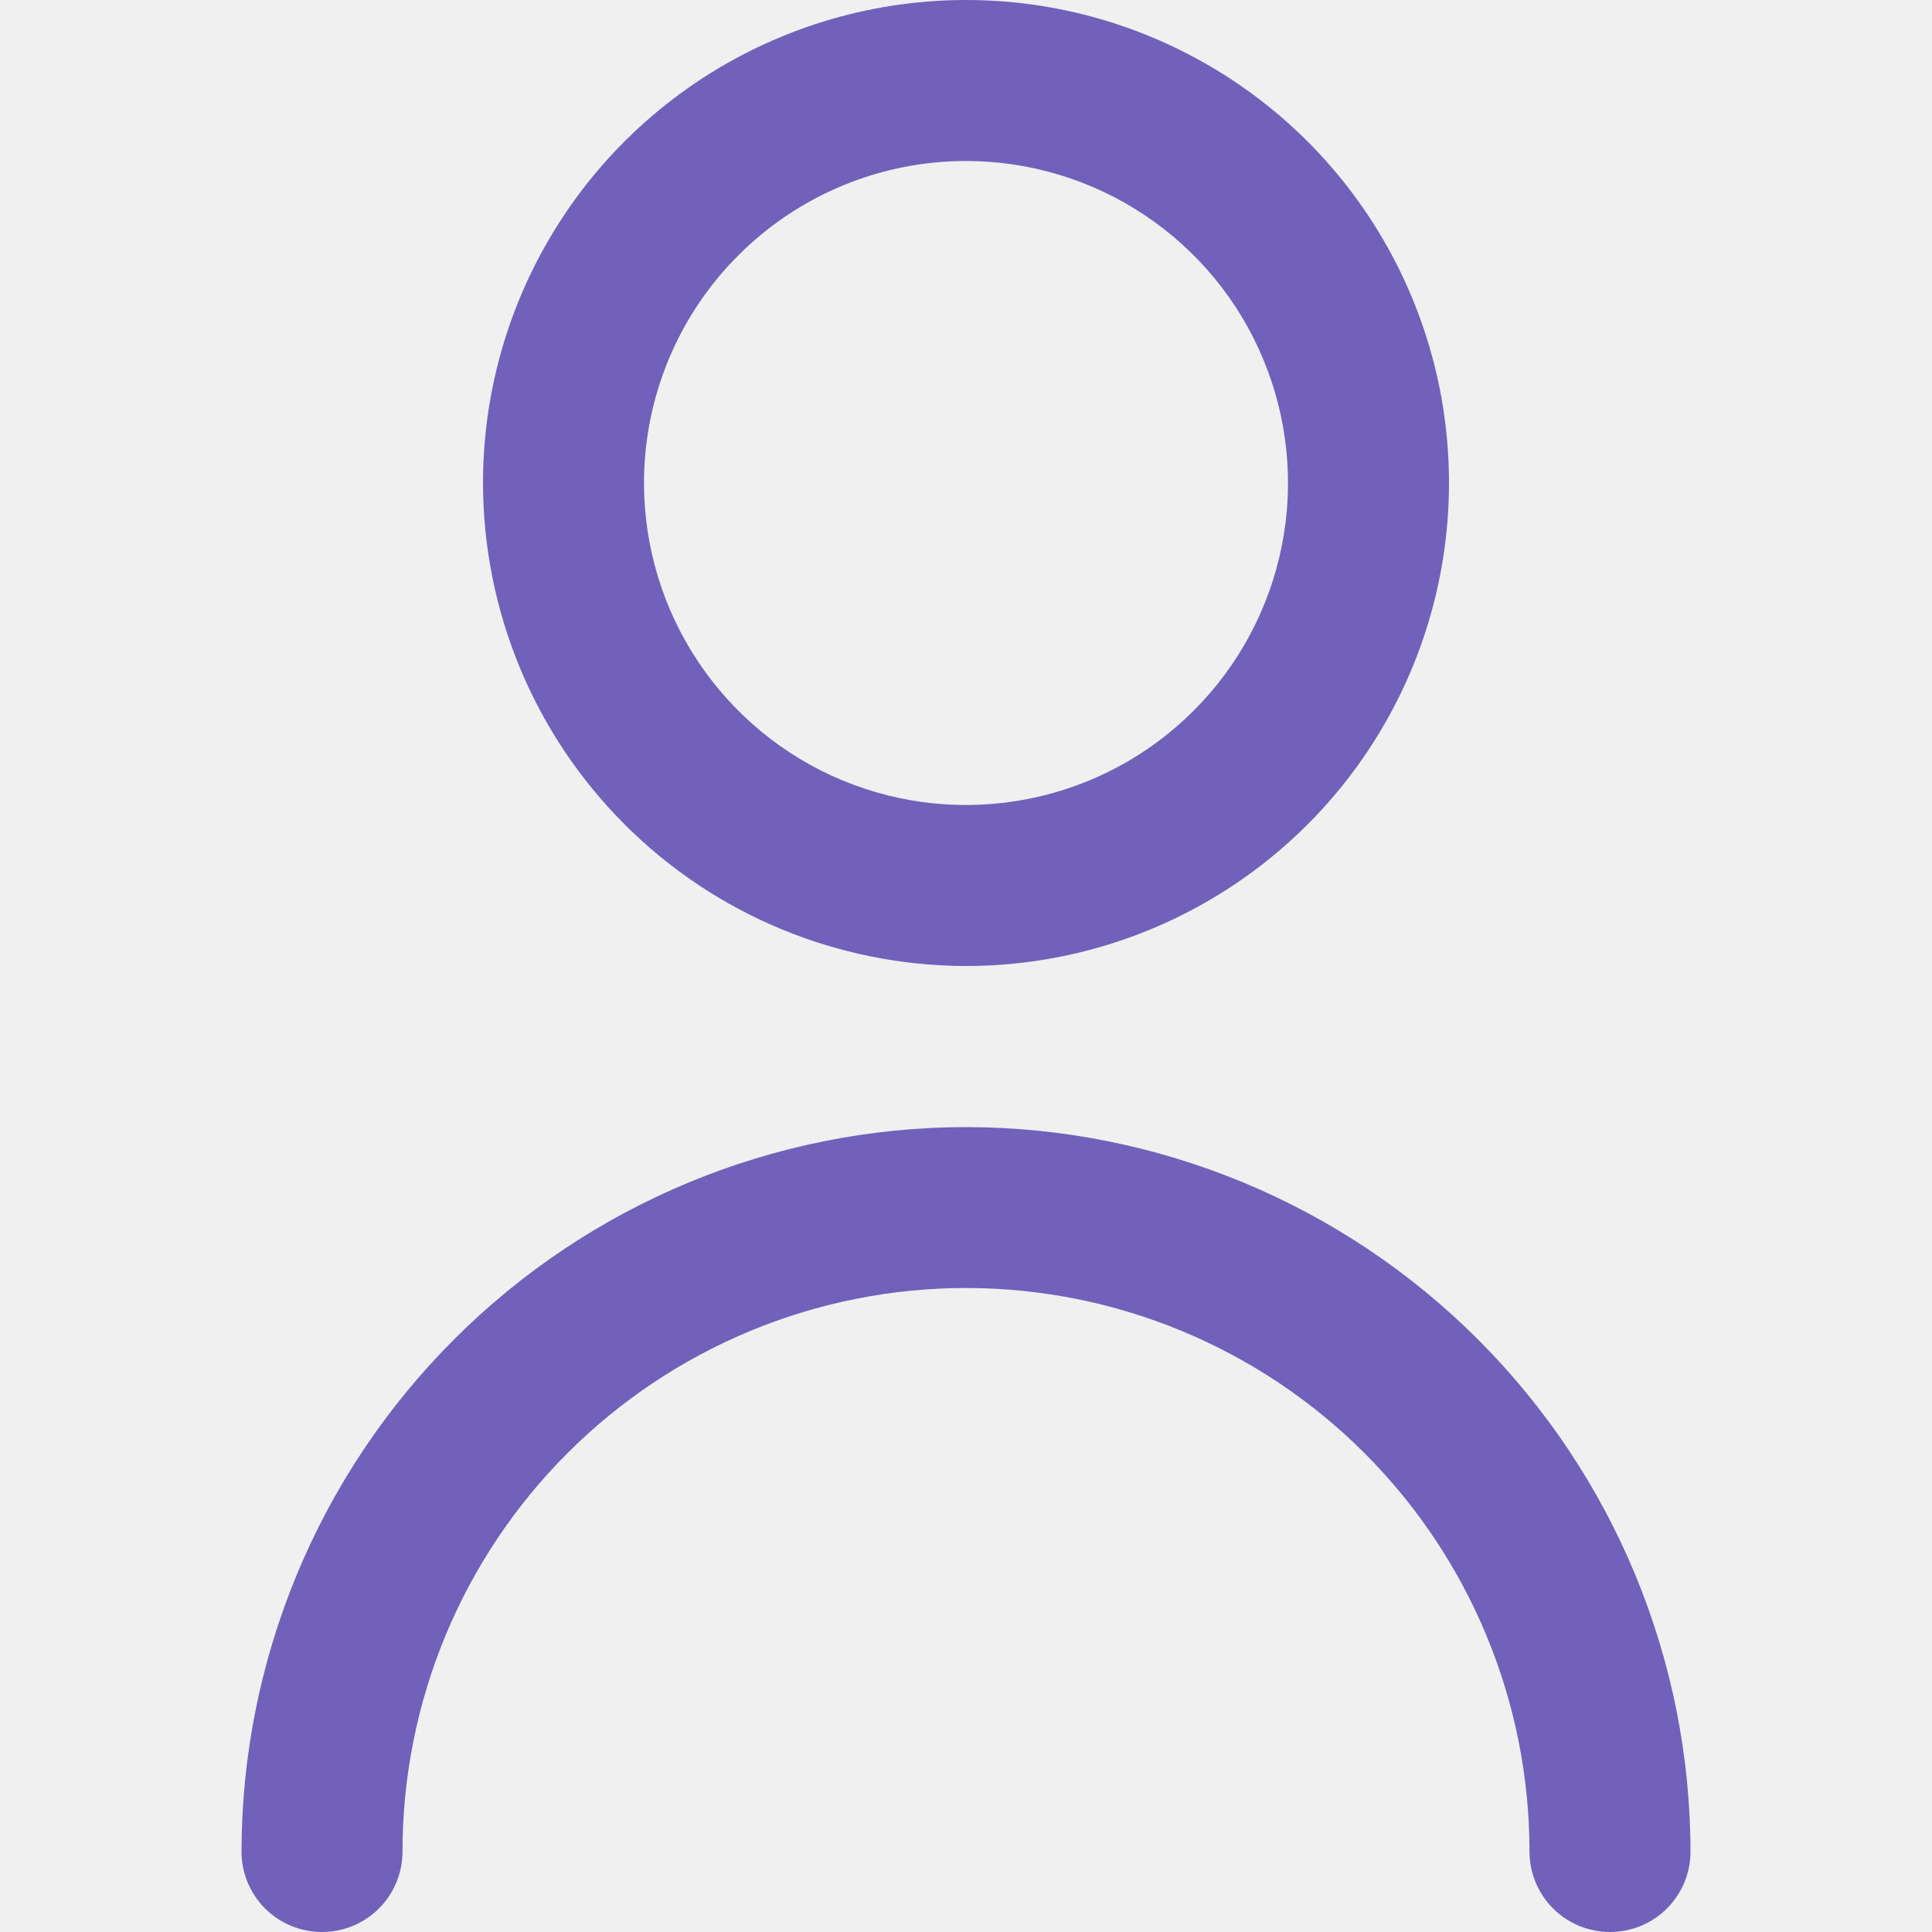
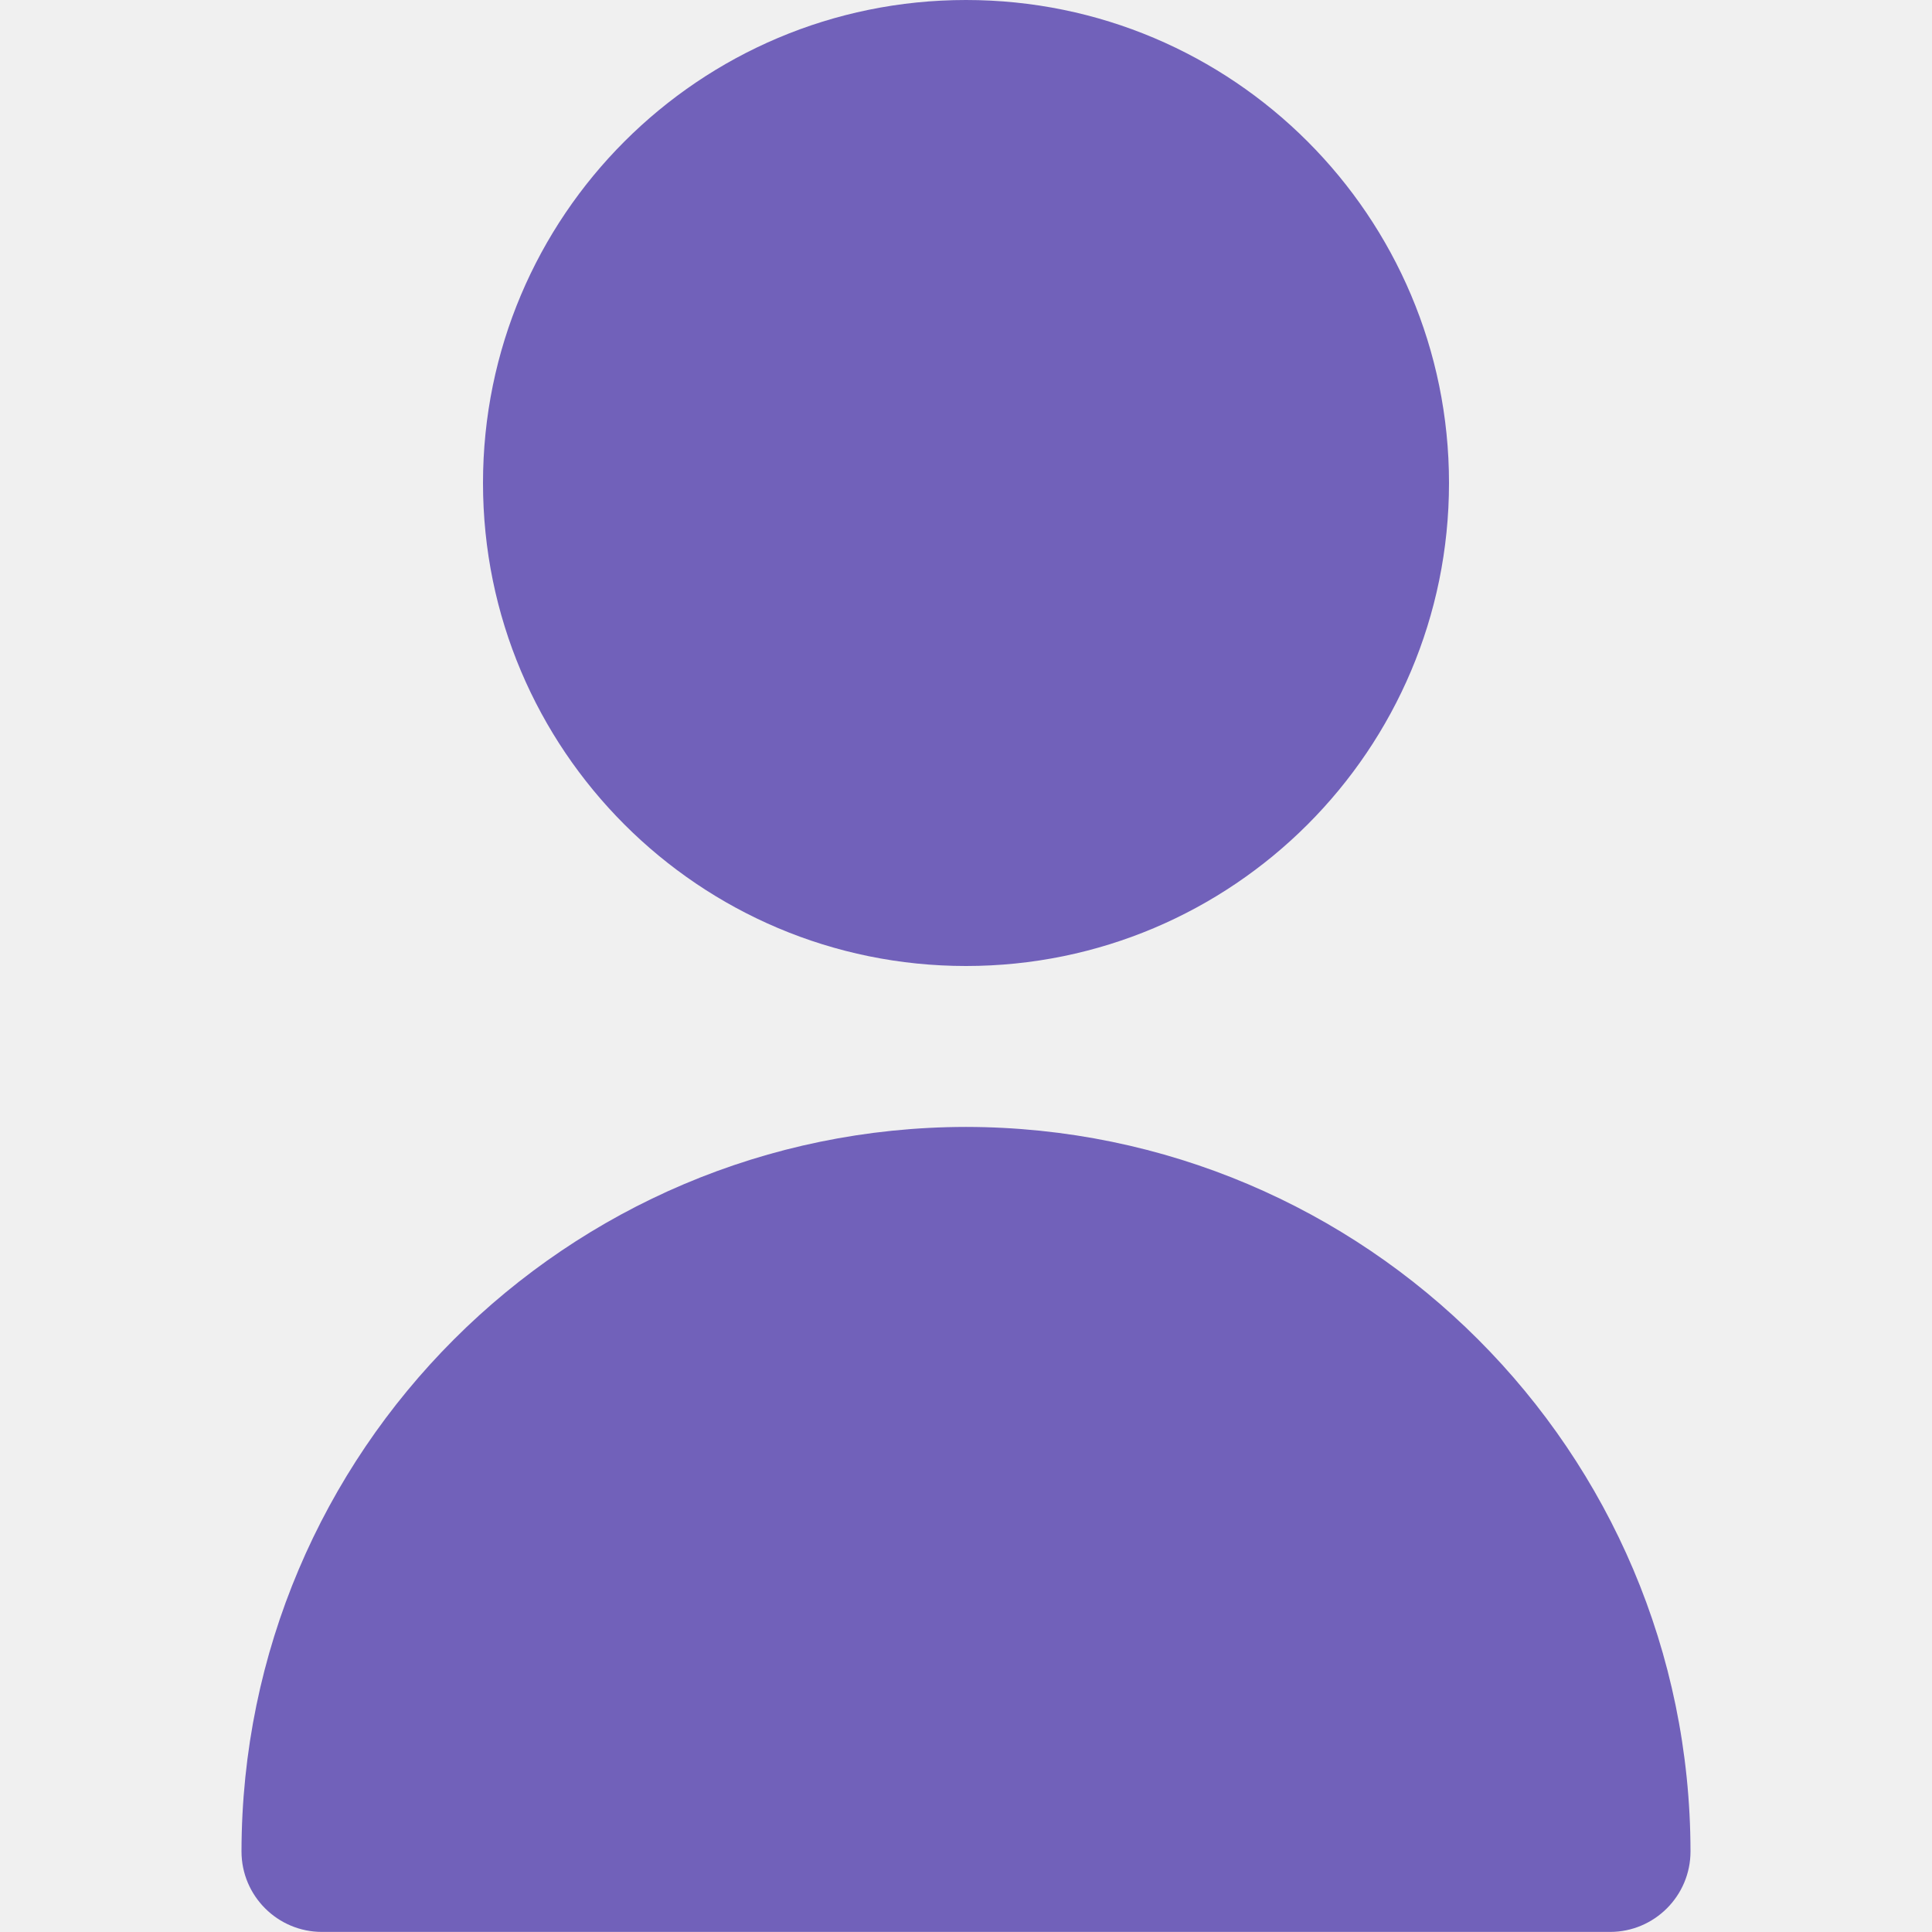
<svg xmlns="http://www.w3.org/2000/svg" width="24" height="24" viewBox="0 0 24 24" fill="none">
-   <g clip-path="url(#clip0_864_1799)">
-     <path d="M12 12C13.187 12 14.347 11.648 15.333 10.989C16.32 10.329 17.089 9.392 17.543 8.296C17.997 7.2 18.116 5.993 17.885 4.829C17.653 3.666 17.082 2.596 16.243 1.757C15.403 0.918 14.334 0.347 13.171 0.115C12.007 -0.116 10.8 0.003 9.704 0.457C8.608 0.911 7.67 1.68 7.011 2.667C6.352 3.653 6 4.813 6 6C6.002 7.591 6.634 9.116 7.759 10.241C8.884 11.366 10.409 11.998 12 12ZM12 2C12.791 2 13.565 2.235 14.222 2.674C14.88 3.114 15.393 3.738 15.695 4.469C15.998 5.2 16.078 6.004 15.923 6.78C15.769 7.556 15.388 8.269 14.828 8.828C14.269 9.388 13.556 9.769 12.78 9.923C12.004 10.078 11.2 9.998 10.469 9.696C9.738 9.393 9.114 8.88 8.674 8.222C8.235 7.564 8 6.791 8 6C8 4.939 8.421 3.922 9.172 3.172C9.922 2.421 10.939 2 12 2Z" fill="#7161BA" />
-     <path d="M12 14.001C9.614 14.003 7.326 14.952 5.639 16.64C3.952 18.327 3.003 20.614 3 23C3 23.266 3.105 23.52 3.293 23.708C3.48 23.895 3.735 24 4 24C4.265 24 4.52 23.895 4.707 23.708C4.895 23.52 5 23.266 5 23C5 21.144 5.737 19.363 7.05 18.051C8.363 16.738 10.143 16 12 16C13.857 16 15.637 16.738 16.95 18.051C18.262 19.363 19 21.144 19 23C19 23.266 19.105 23.52 19.293 23.708C19.48 23.895 19.735 24 20 24C20.265 24 20.52 23.895 20.707 23.708C20.895 23.52 21 23.266 21 23C20.997 20.614 20.048 18.327 18.361 16.64C16.674 14.952 14.386 14.003 12 14.001Z" fill="#7161BA" />
-   </g>
-   <defs>
-     <clipPath id="clip0_864_1799">
-       <rect width="24" height="24" fill="white" />
-     </clipPath>
-   </defs>
+   <path d="M12 12C15.314 12 18 9.314 18 6C18 2.686 15.314 0 12 0C8.686 0 6 2.686 6 6C6 9.314 8.686 12 12 12Z" fill="#7161ba" />
+   <path d="M12 13.999C7.032 14.005 3.006 18.031 3 22.999C3 23.551 3.448 23.999 4 23.999H20C20.552 23.999 21 23.551 21 22.999C20.994 18.031 16.968 14.005 12 13.999Z" fill="#7161ba" />
</svg>
